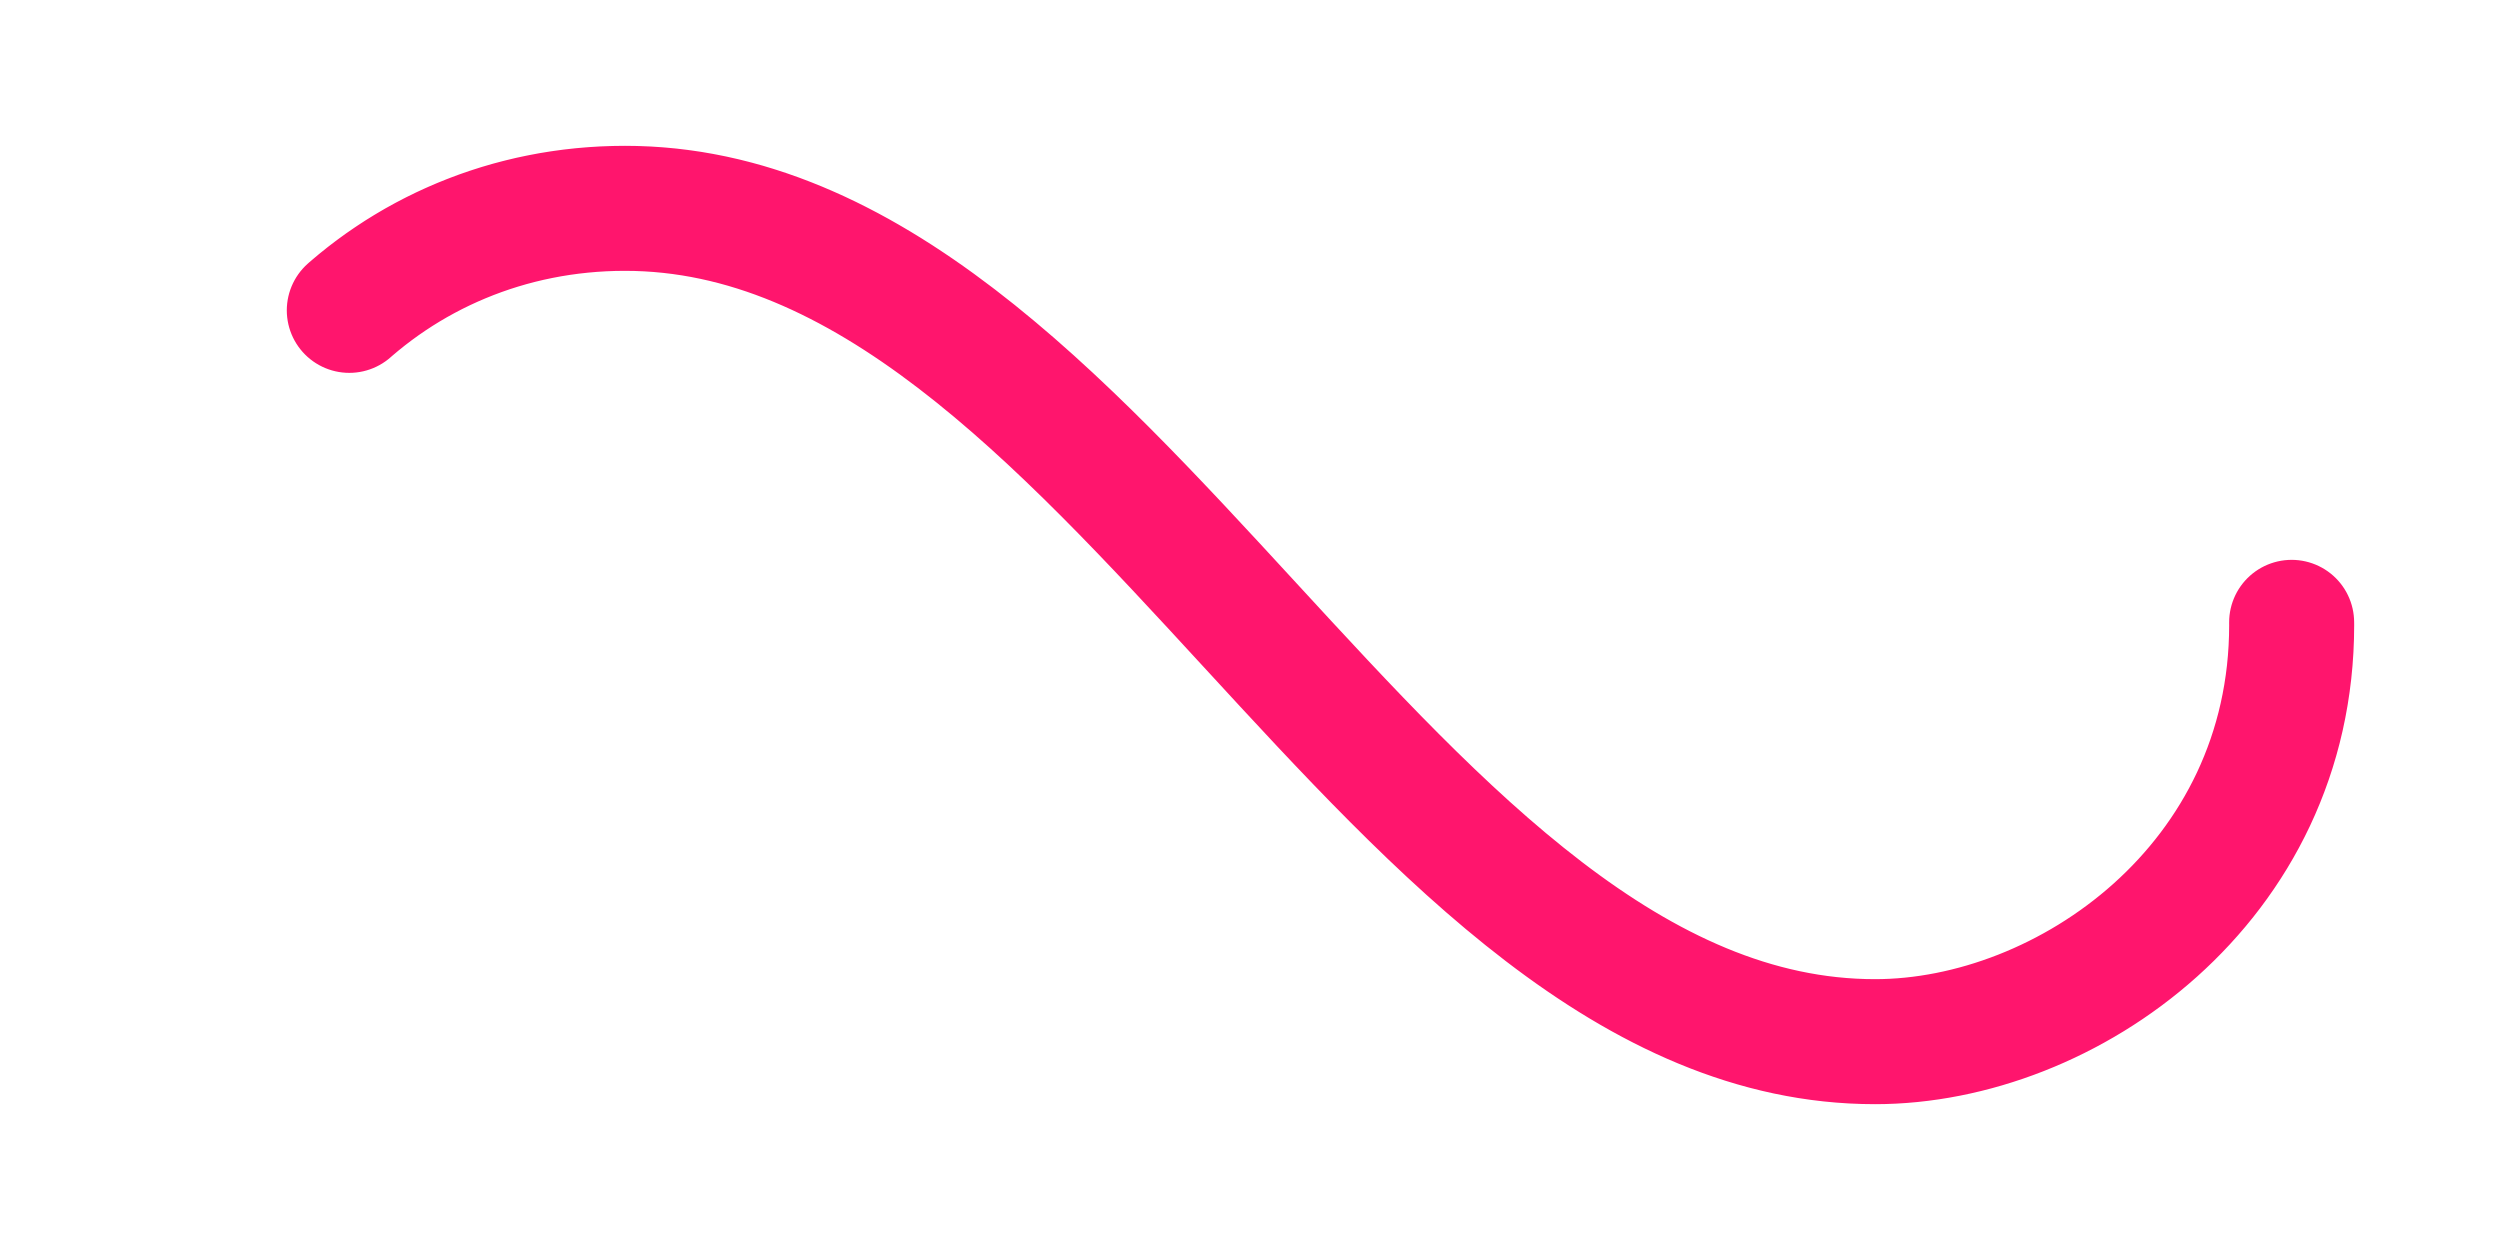
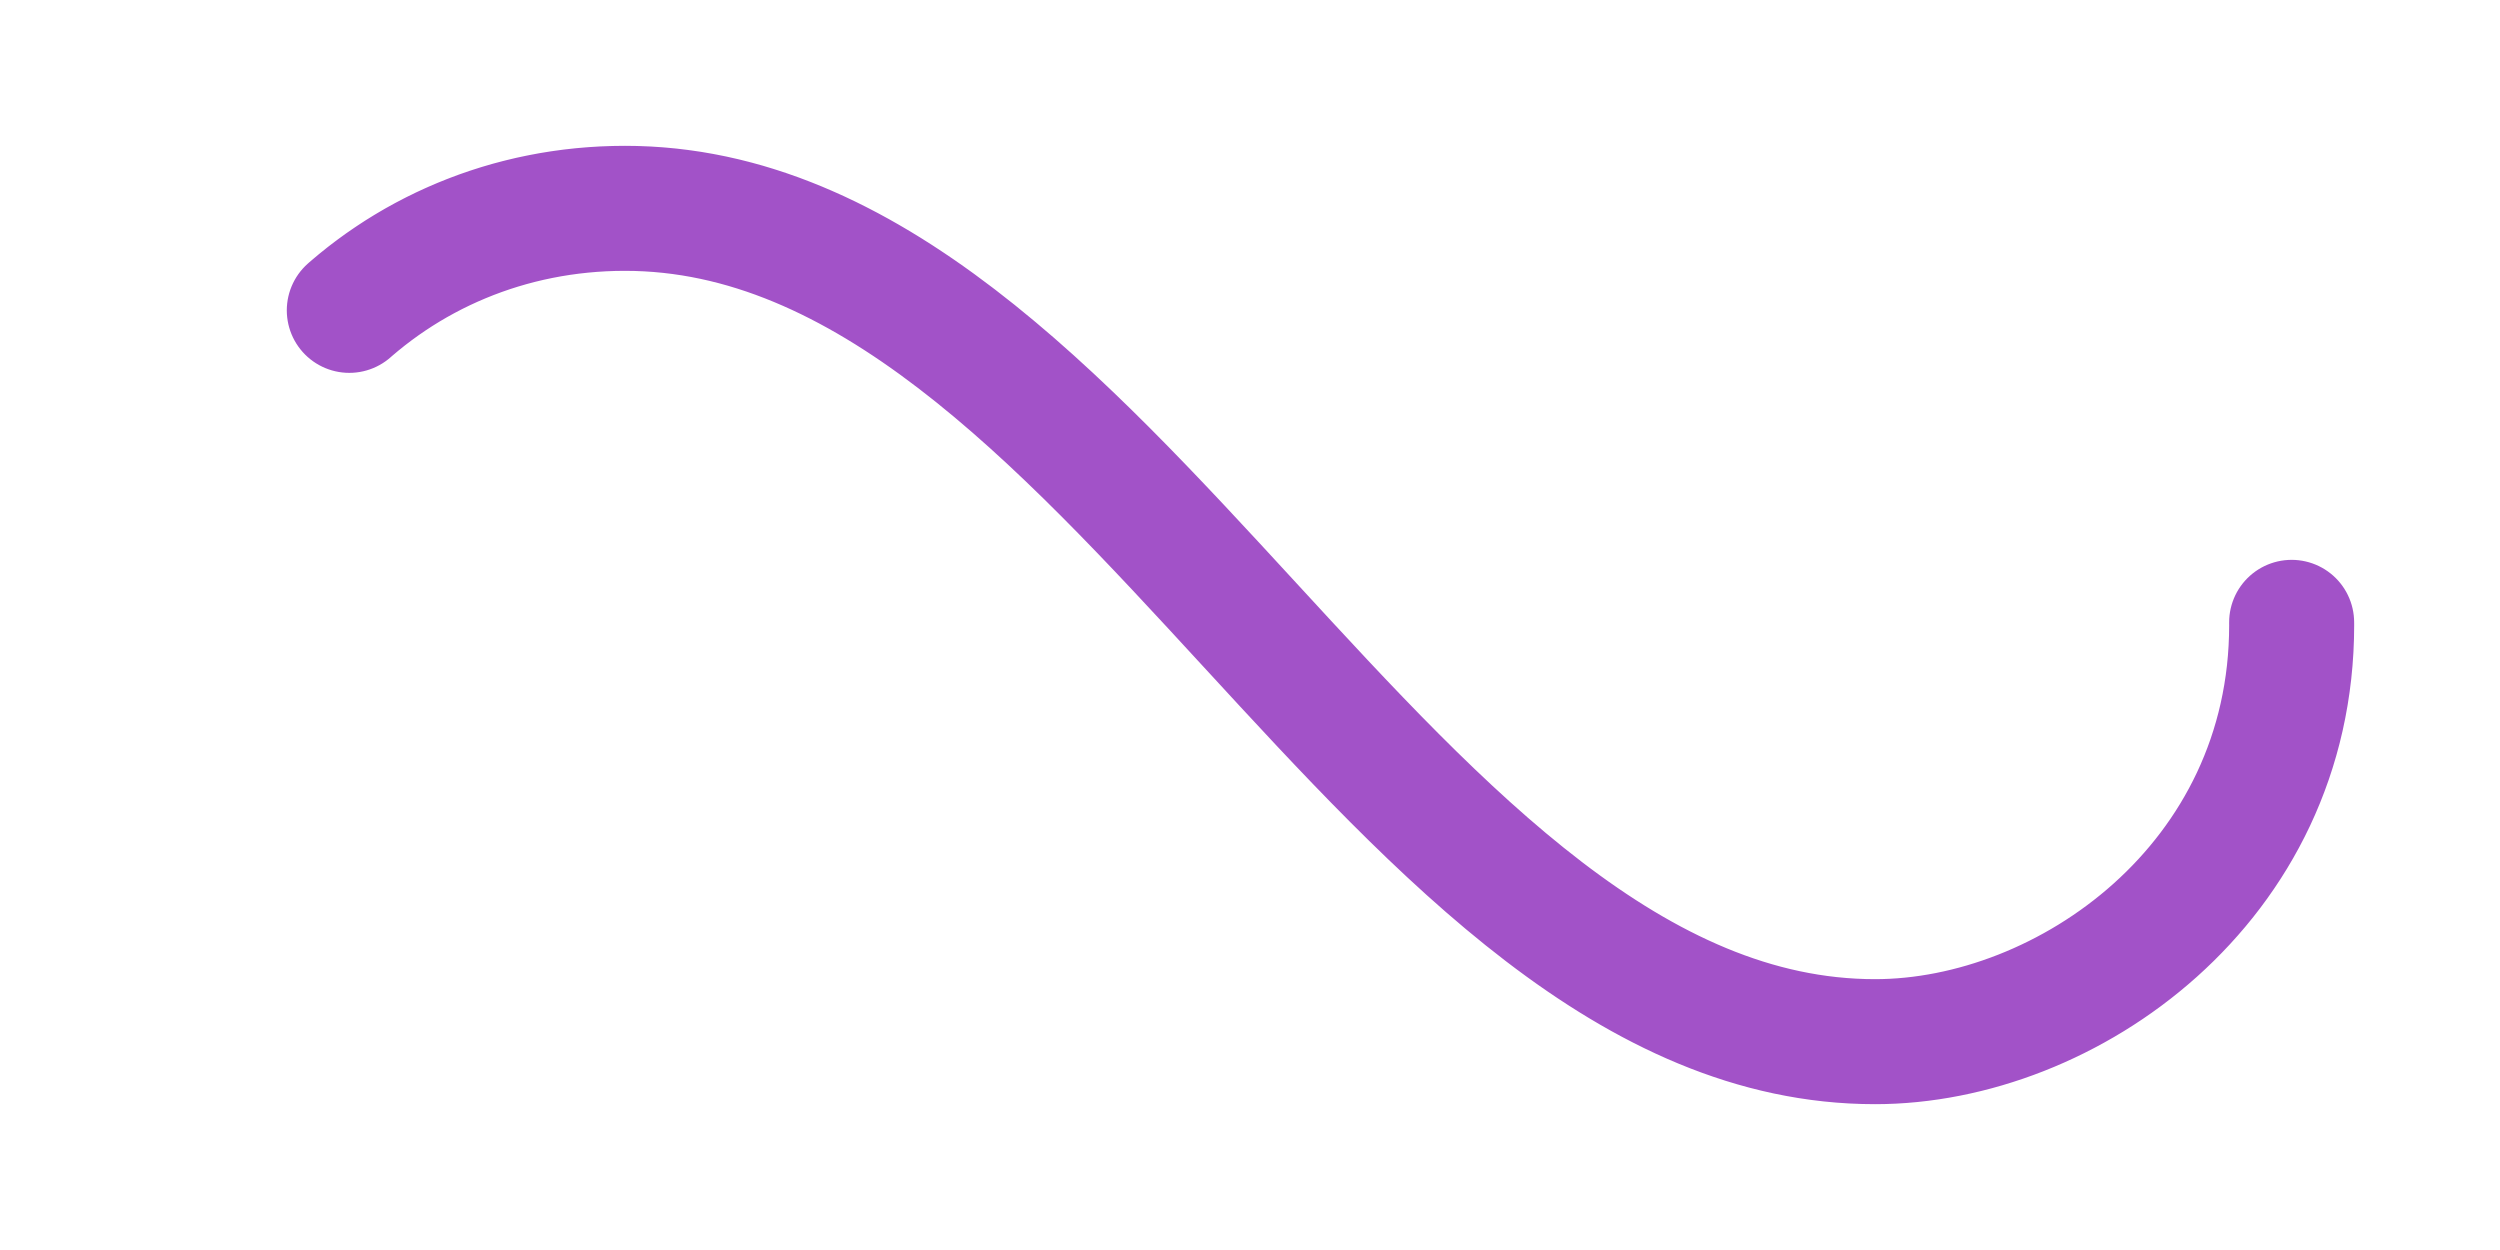
<svg xmlns="http://www.w3.org/2000/svg" viewBox="0 0 300 150">
-   <path fill="none" stroke="#FF156D" stroke-width="15" stroke-linecap="round" stroke-dasharray="300 385" stroke-dashoffset="0" d="M275 75c0 31-27 50-50 50-58 0-92-100-150-100-28 0-50 22-50 50s23 50 50 50c58 0 92-100 150-100 24 0 50 19 50 50Z">
+   <path fill="none" stroke="#a252c8" stroke-width="15" stroke-linecap="round" stroke-dasharray="300 385" stroke-dashoffset="0" d="M275 75c0 31-27 50-50 50-58 0-92-100-150-100-28 0-50 22-50 50s23 50 50 50c58 0 92-100 150-100 24 0 50 19 50 50Z">
    <animate attributeName="stroke-dashoffset" calcMode="spline" dur="2" values="685;-685" keySplines="0 0 1 1" repeatCount="indefinite">
</animate>
  </path>
</svg>
